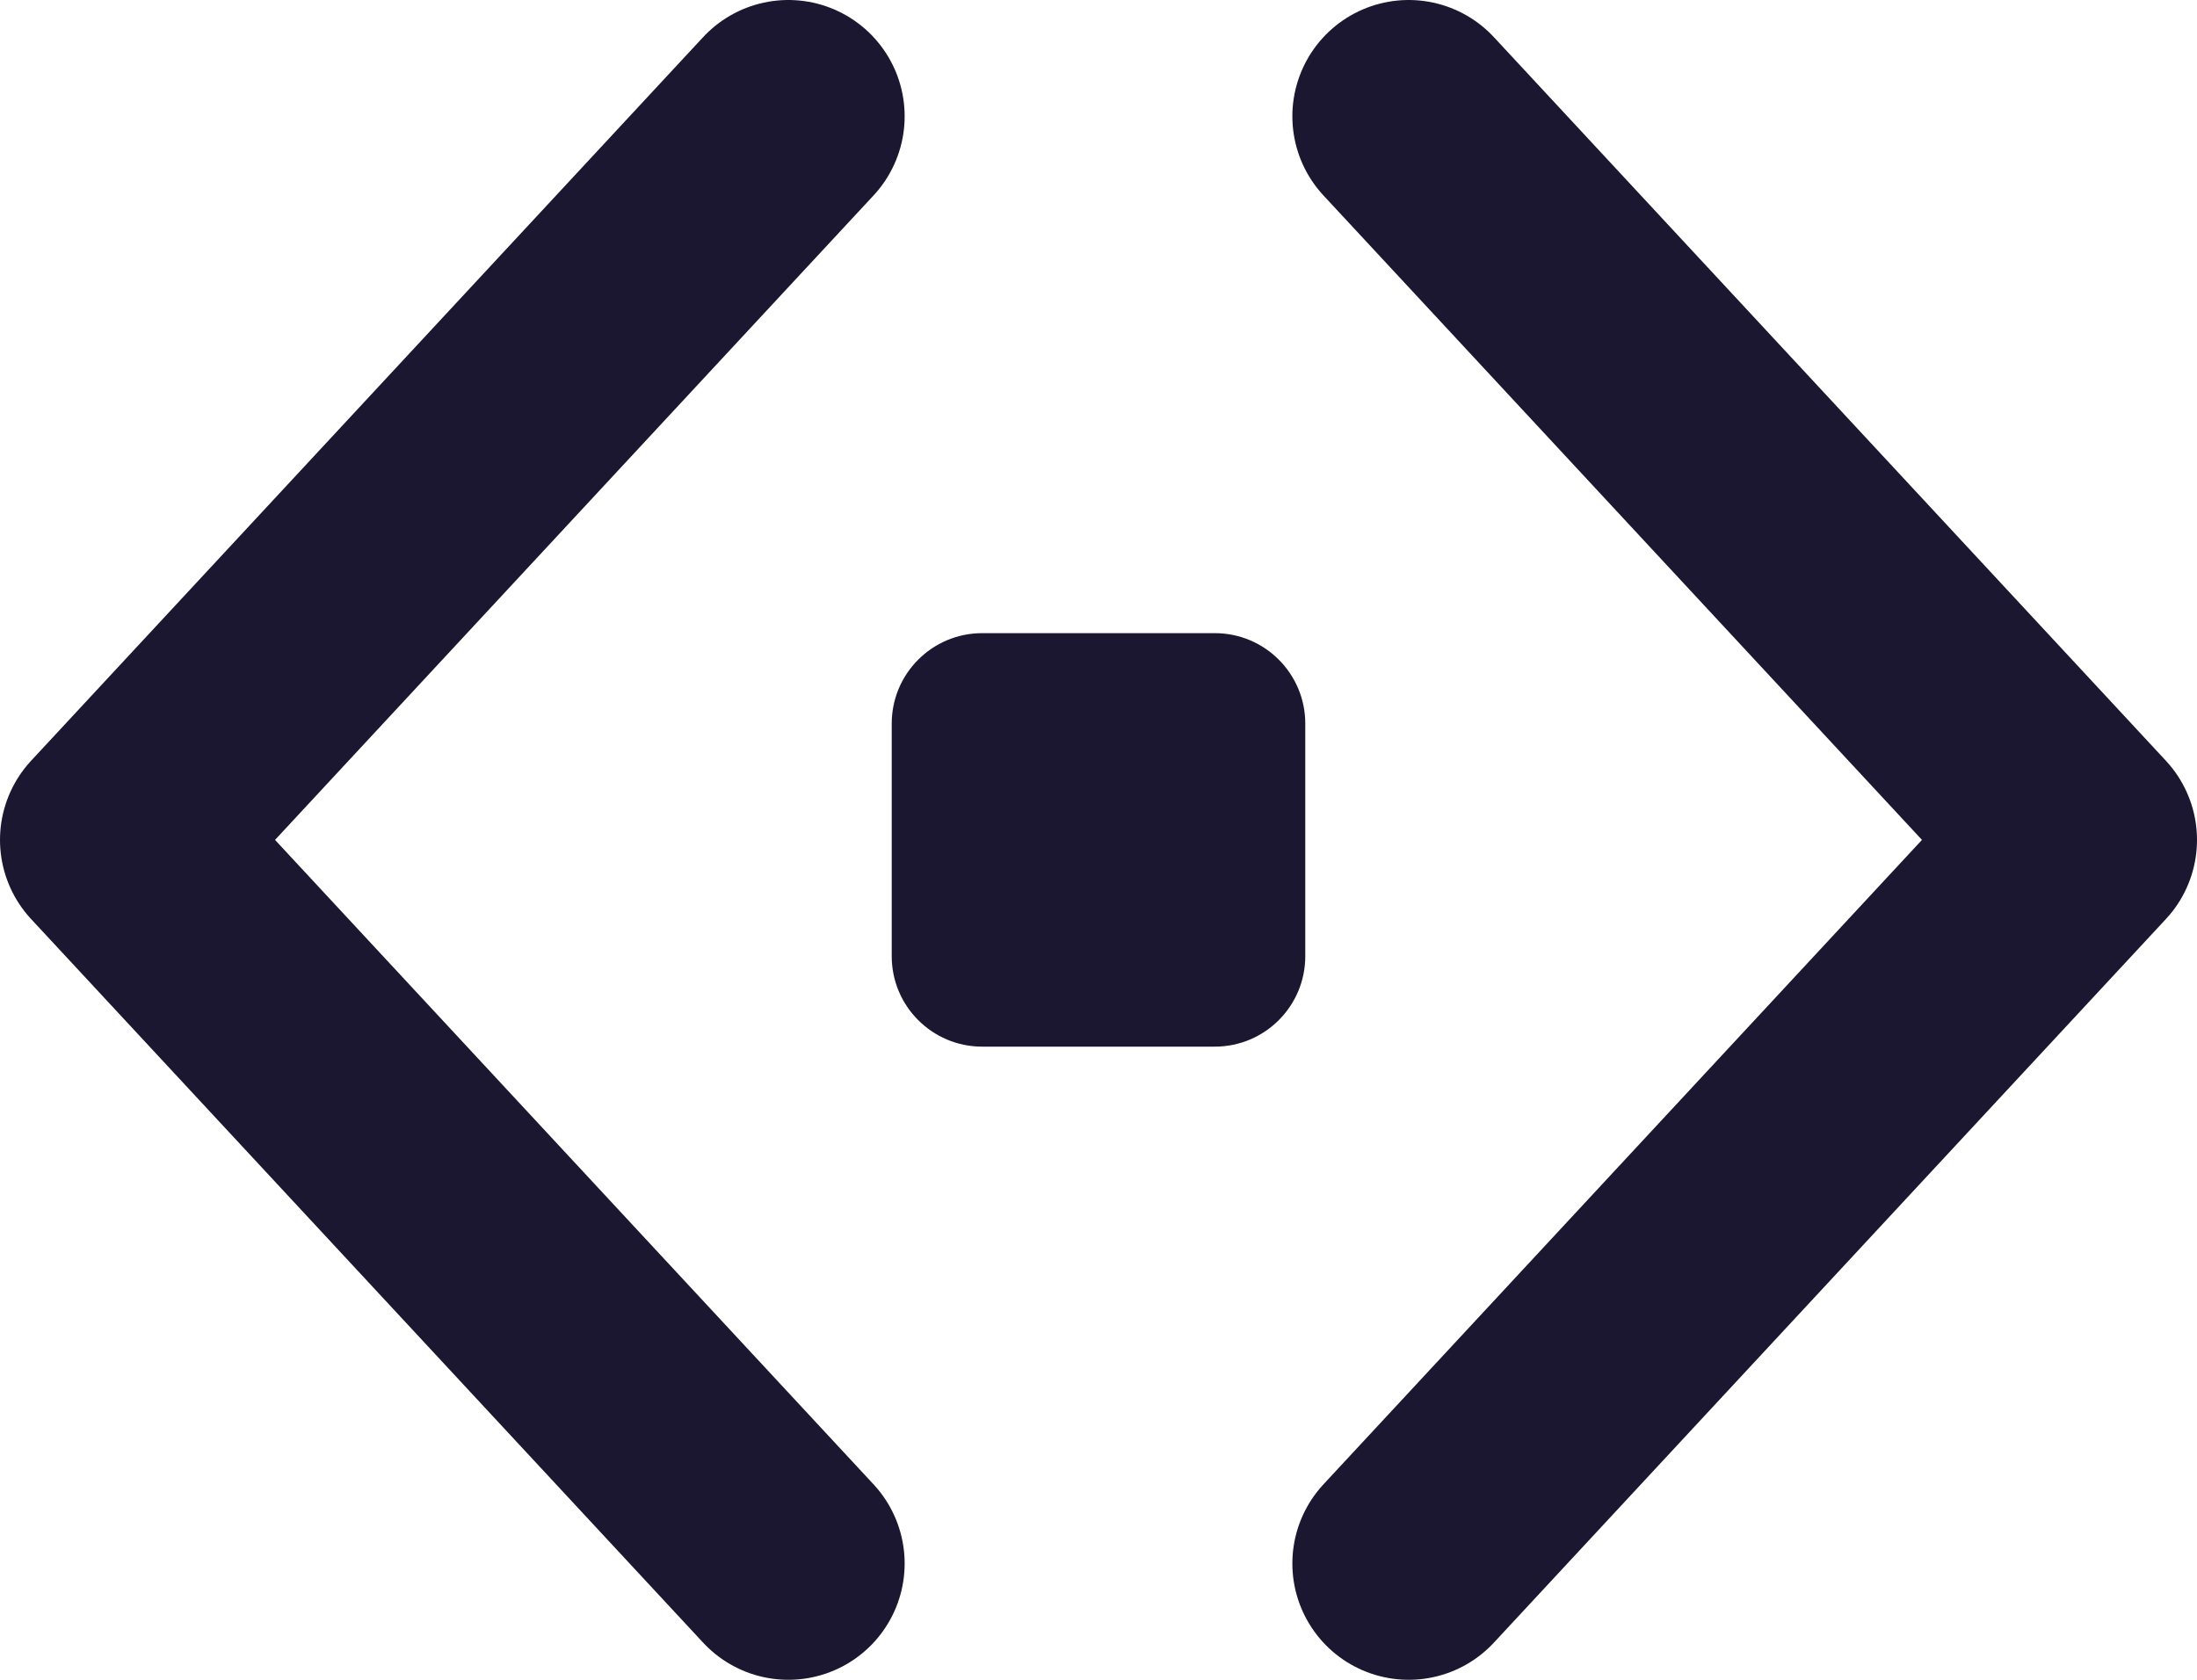
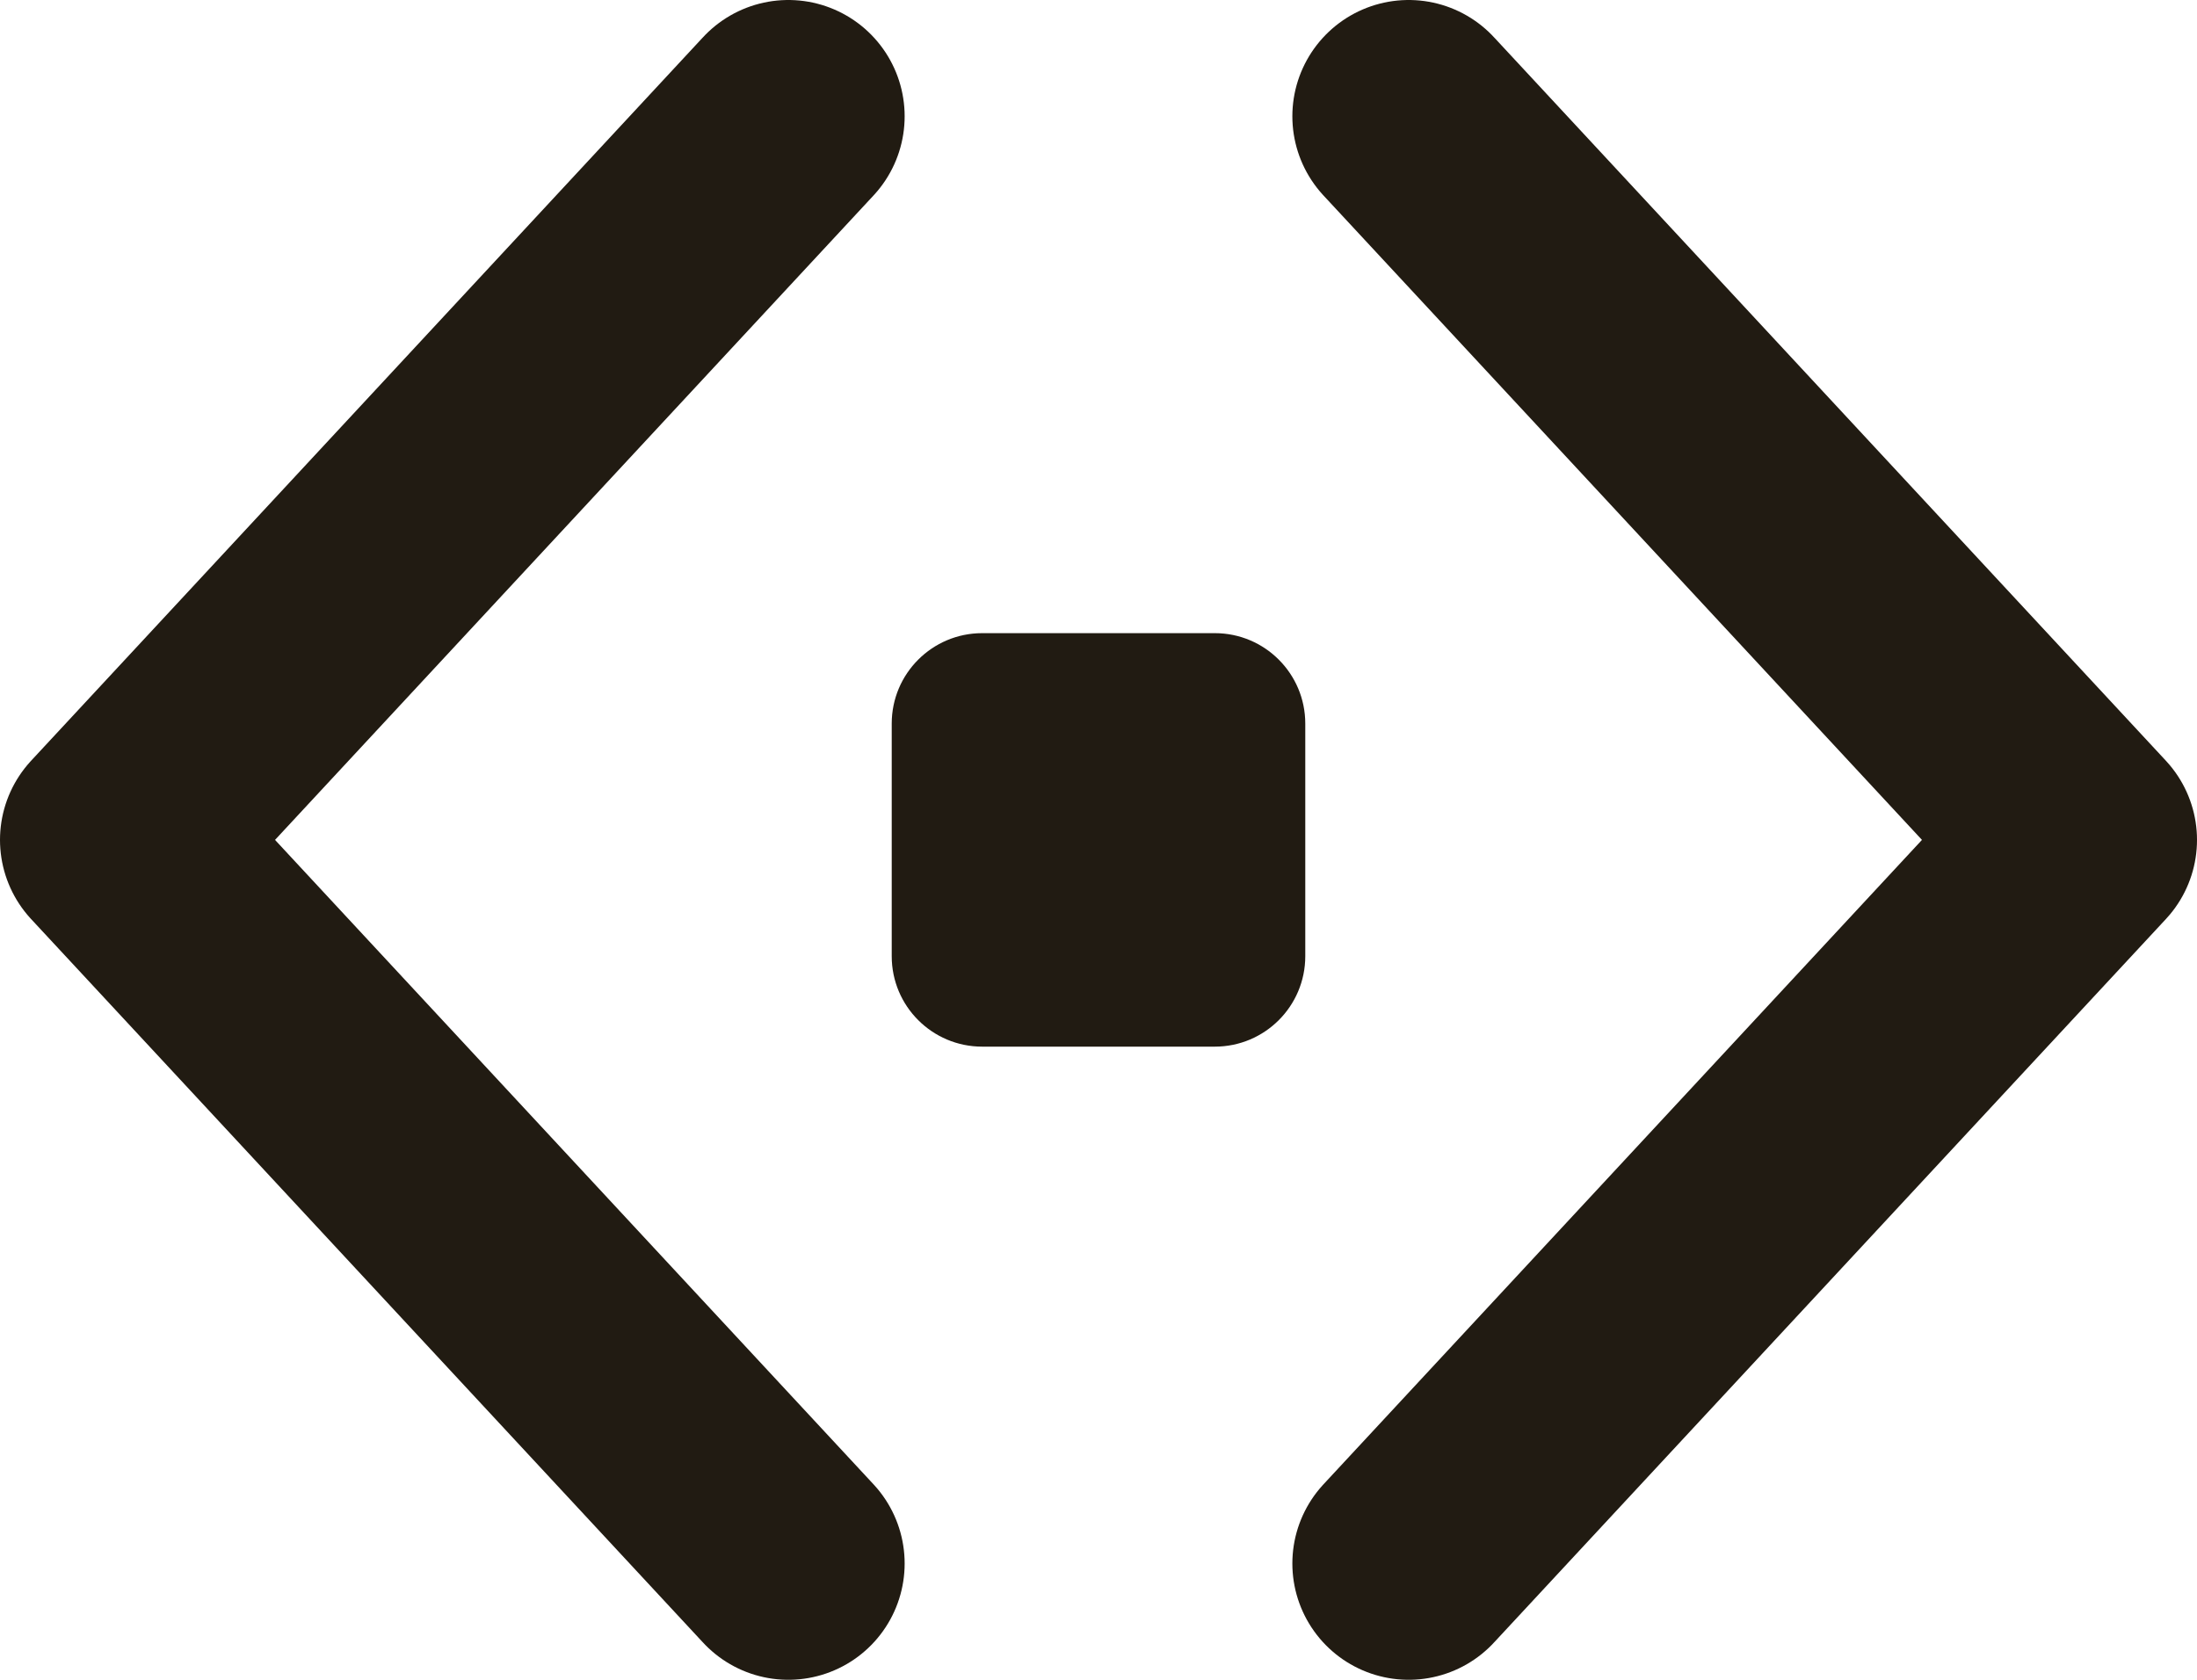
<svg xmlns="http://www.w3.org/2000/svg" viewBox="17.5 27.5 85 65">
-   <polyline points="48,32 22,60 48,88" fill="none" stroke="#1B1730" stroke-width="9" stroke-linecap="round" stroke-linejoin="round" />
-   <polyline points="72,32 98,60 72,88" fill="none" stroke="#1B1730" stroke-width="9" stroke-linecap="round" stroke-linejoin="round" />
-   <rect x="52" y="52" width="16" height="16" rx="3.5" fill="#1B1730" />
+   <polyline points="48,32 22,60 48,88" fill="none" stroke="#211B12" stroke-width="9" stroke-linecap="round" stroke-linejoin="round" />
+   <polyline points="72,32 98,60 72,88" fill="none" stroke="#211B12" stroke-width="9" stroke-linecap="round" stroke-linejoin="round" />
+   <rect x="52" y="52" width="16" height="16" rx="3.5" fill="#211B12" />
</svg>
